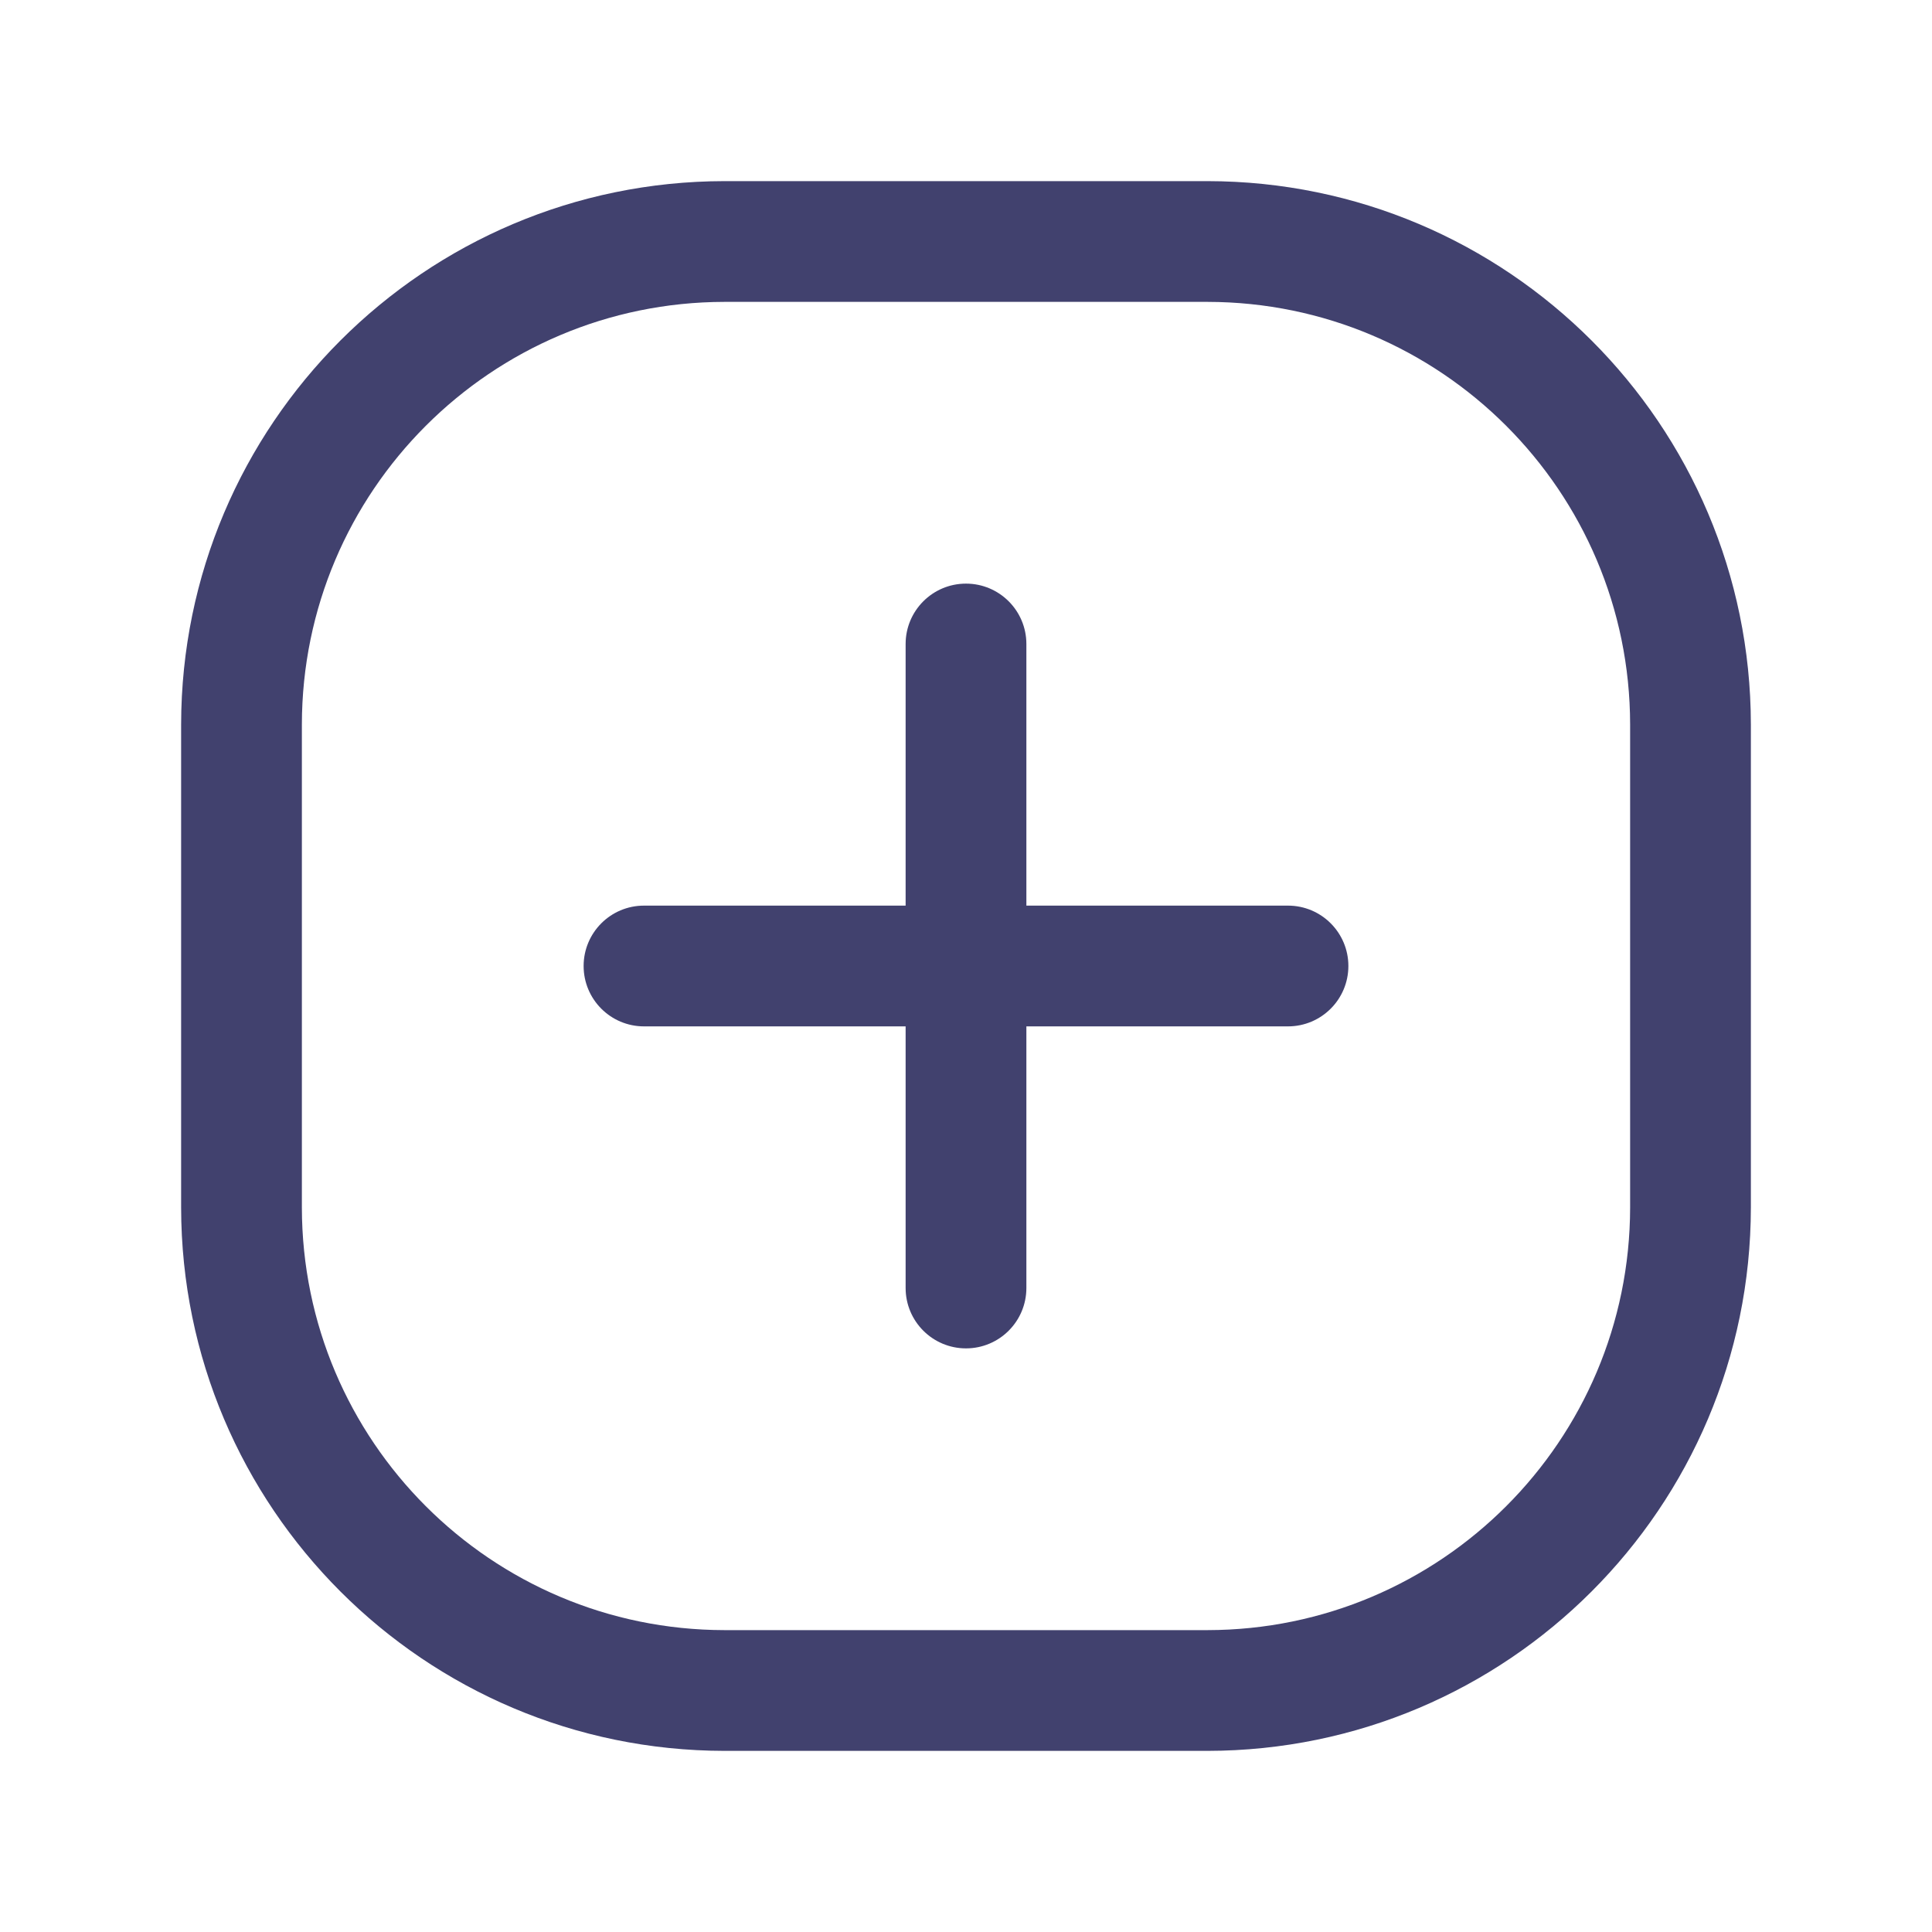
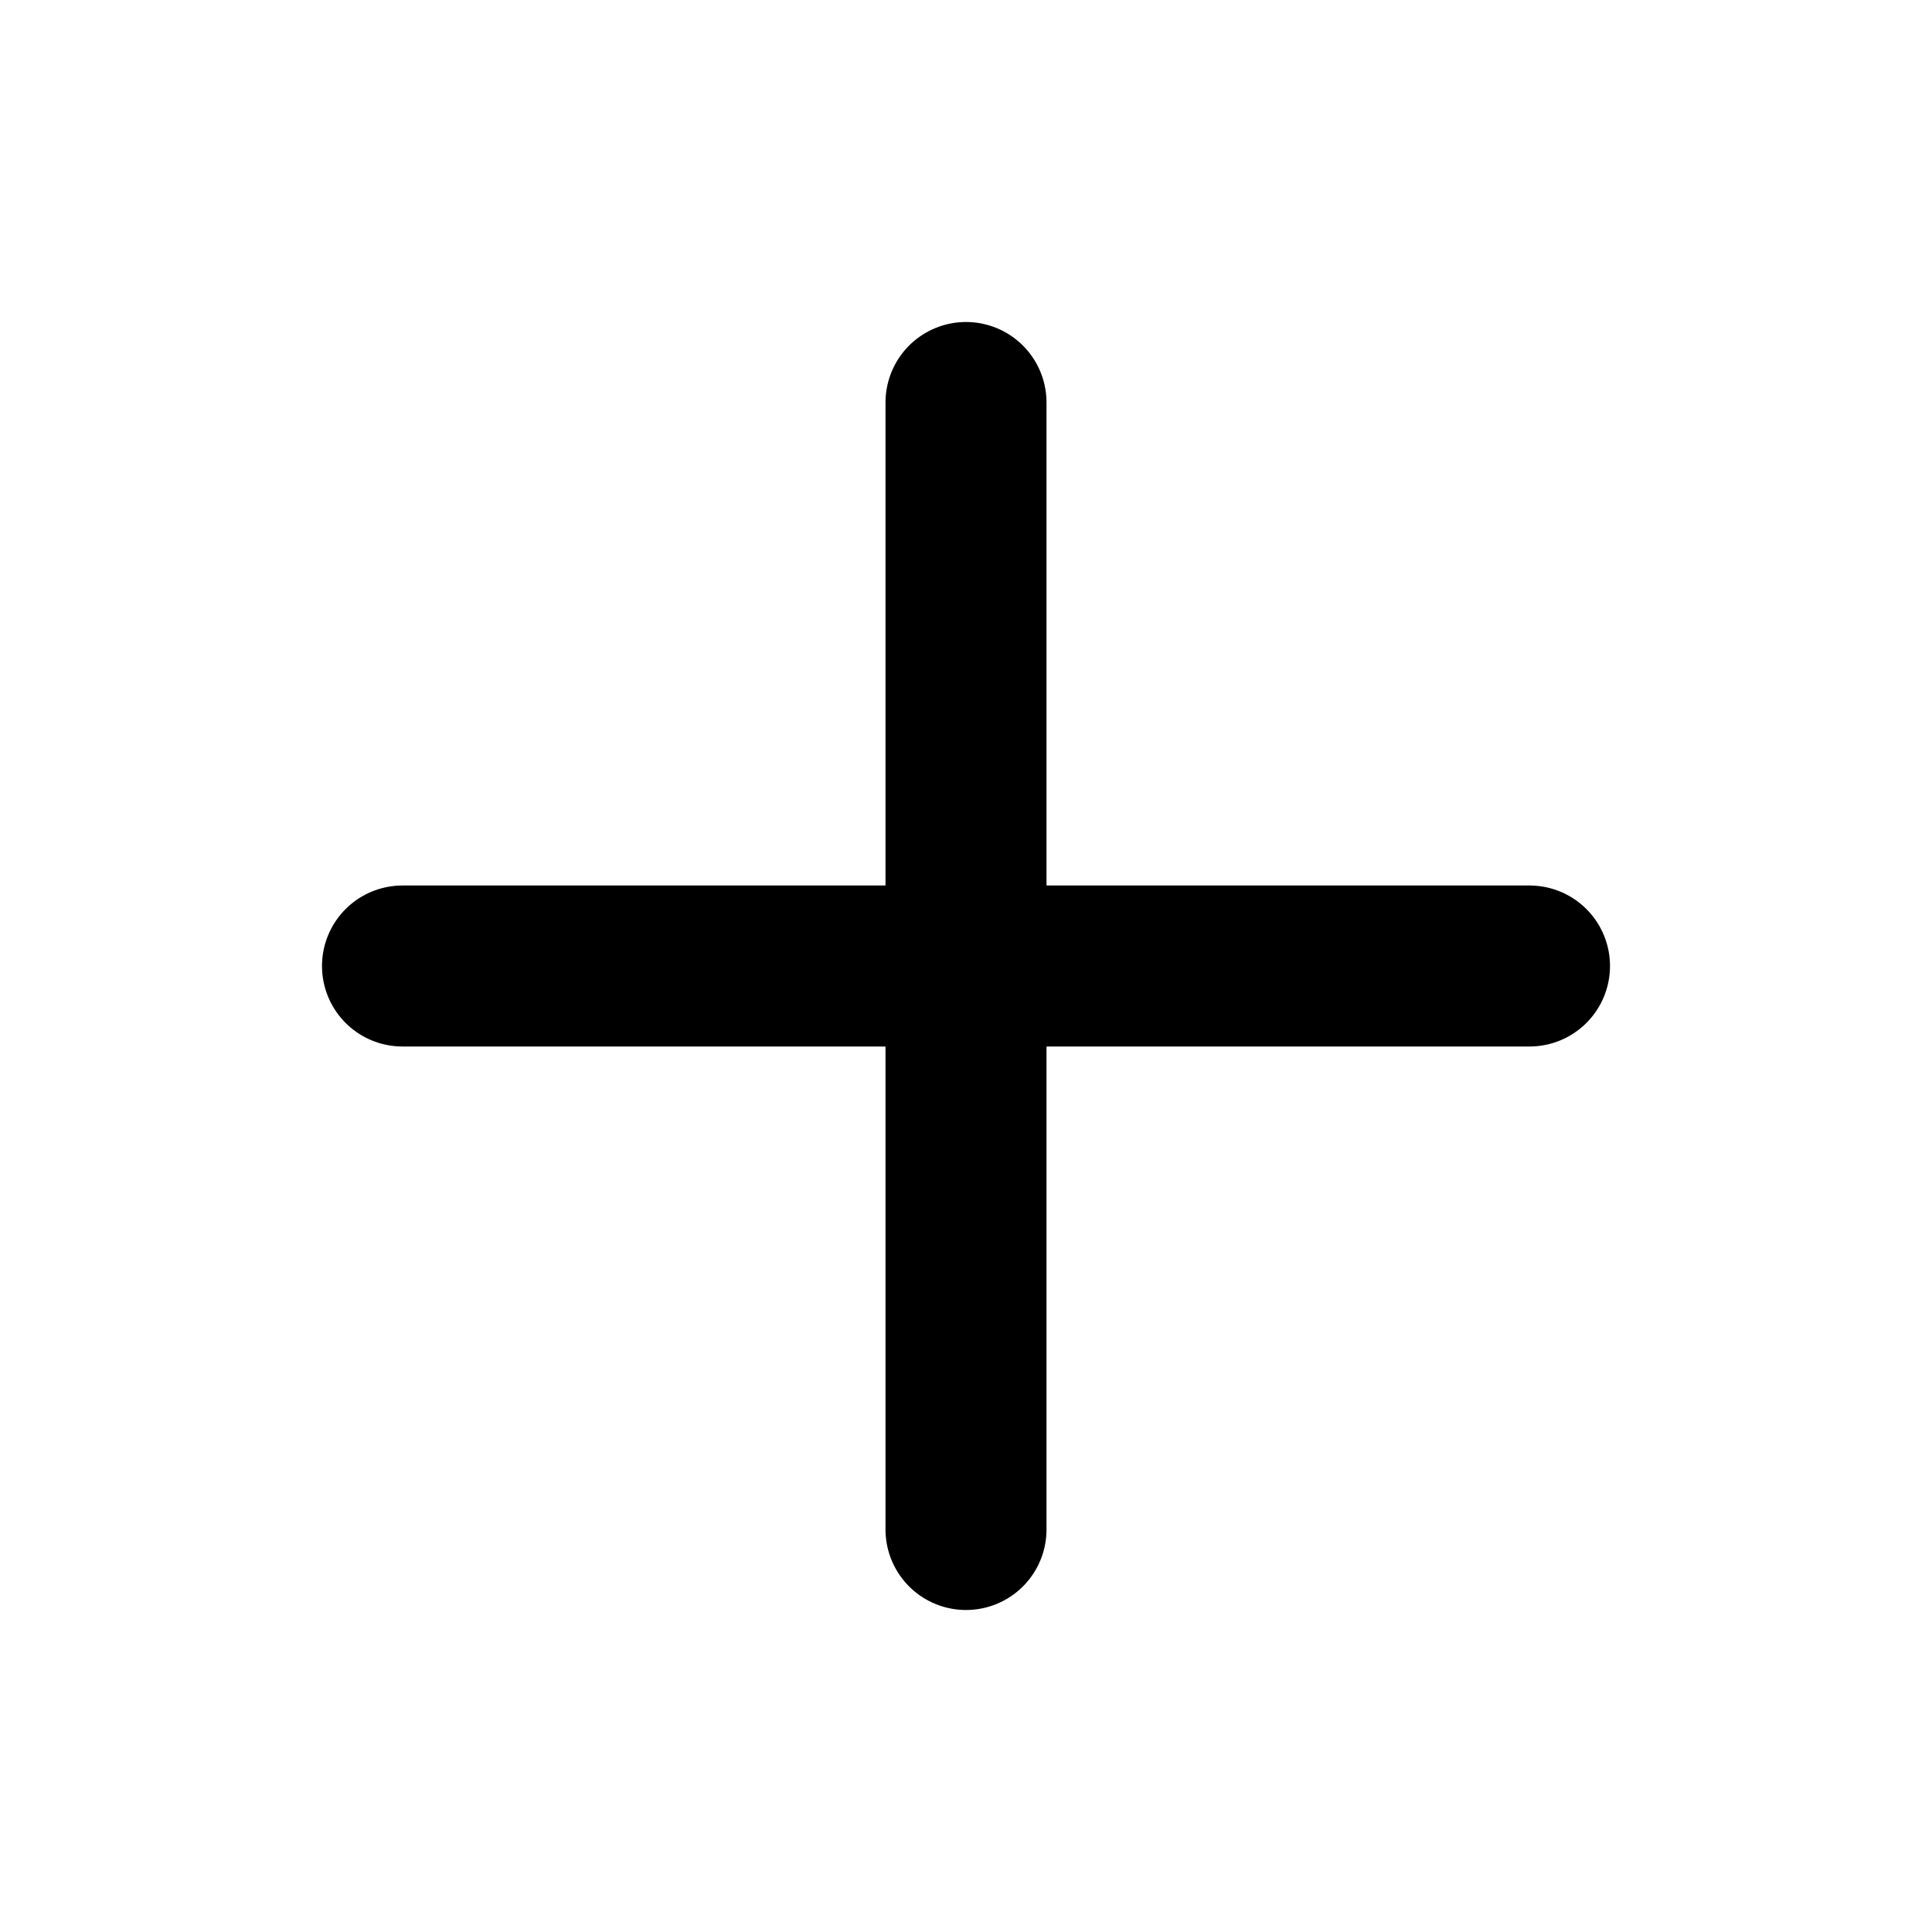
- <svg xmlns="http://www.w3.org/2000/svg" width="48px" height="48px" viewBox="0 0 48 48" id="magicoon-Regular">
-   <defs>
-     <style>.cls-1{fill:#41416e;}</style>
-   </defs>
-   <g id="plus-square-Regular">
-     <path id="plus-square-Regular-2" data-name="plus-square-Regular" class="cls-1" d="M30 4.5H18A13.516 13.516 0 0 0 4.5 18v12A13.516 13.516 0 0 0 18 43.5h12A13.516 13.516 0 0 0 43.5 30V18A13.516 13.516 0 0 0 30 4.5ZM40.5 30A10.512 10.512 0 0 1 30 40.5H18A10.512 10.512 0 0 1 7.5 30V18A10.512 10.512 0 0 1 18 7.5h12A10.512 10.512 0 0 1 40.5 18Zm-7 -6a1.5 1.5 0 0 1 -1.5 1.5H25.5V32a1.5 1.5 0 0 1 -3 0V25.5H16a1.5 1.5 0 0 1 0 -3h6.5V16a1.5 1.5 0 0 1 3 0v6.5H32A1.5 1.5 0 0 1 33.5 24Z" />
-   </g>
+ <svg xmlns="http://www.w3.org/2000/svg" width="24px" height="24px" viewBox="0 0 24 24" fill="none" stroke="currentColor" stroke-width="2" stroke-linecap="round" stroke-linejoin="round" class="feather feather-plus">
+   <line x1="12" y1="5" x2="12" y2="19" />
+   <line x1="5" y1="12" x2="19" y2="12" />
</svg>
